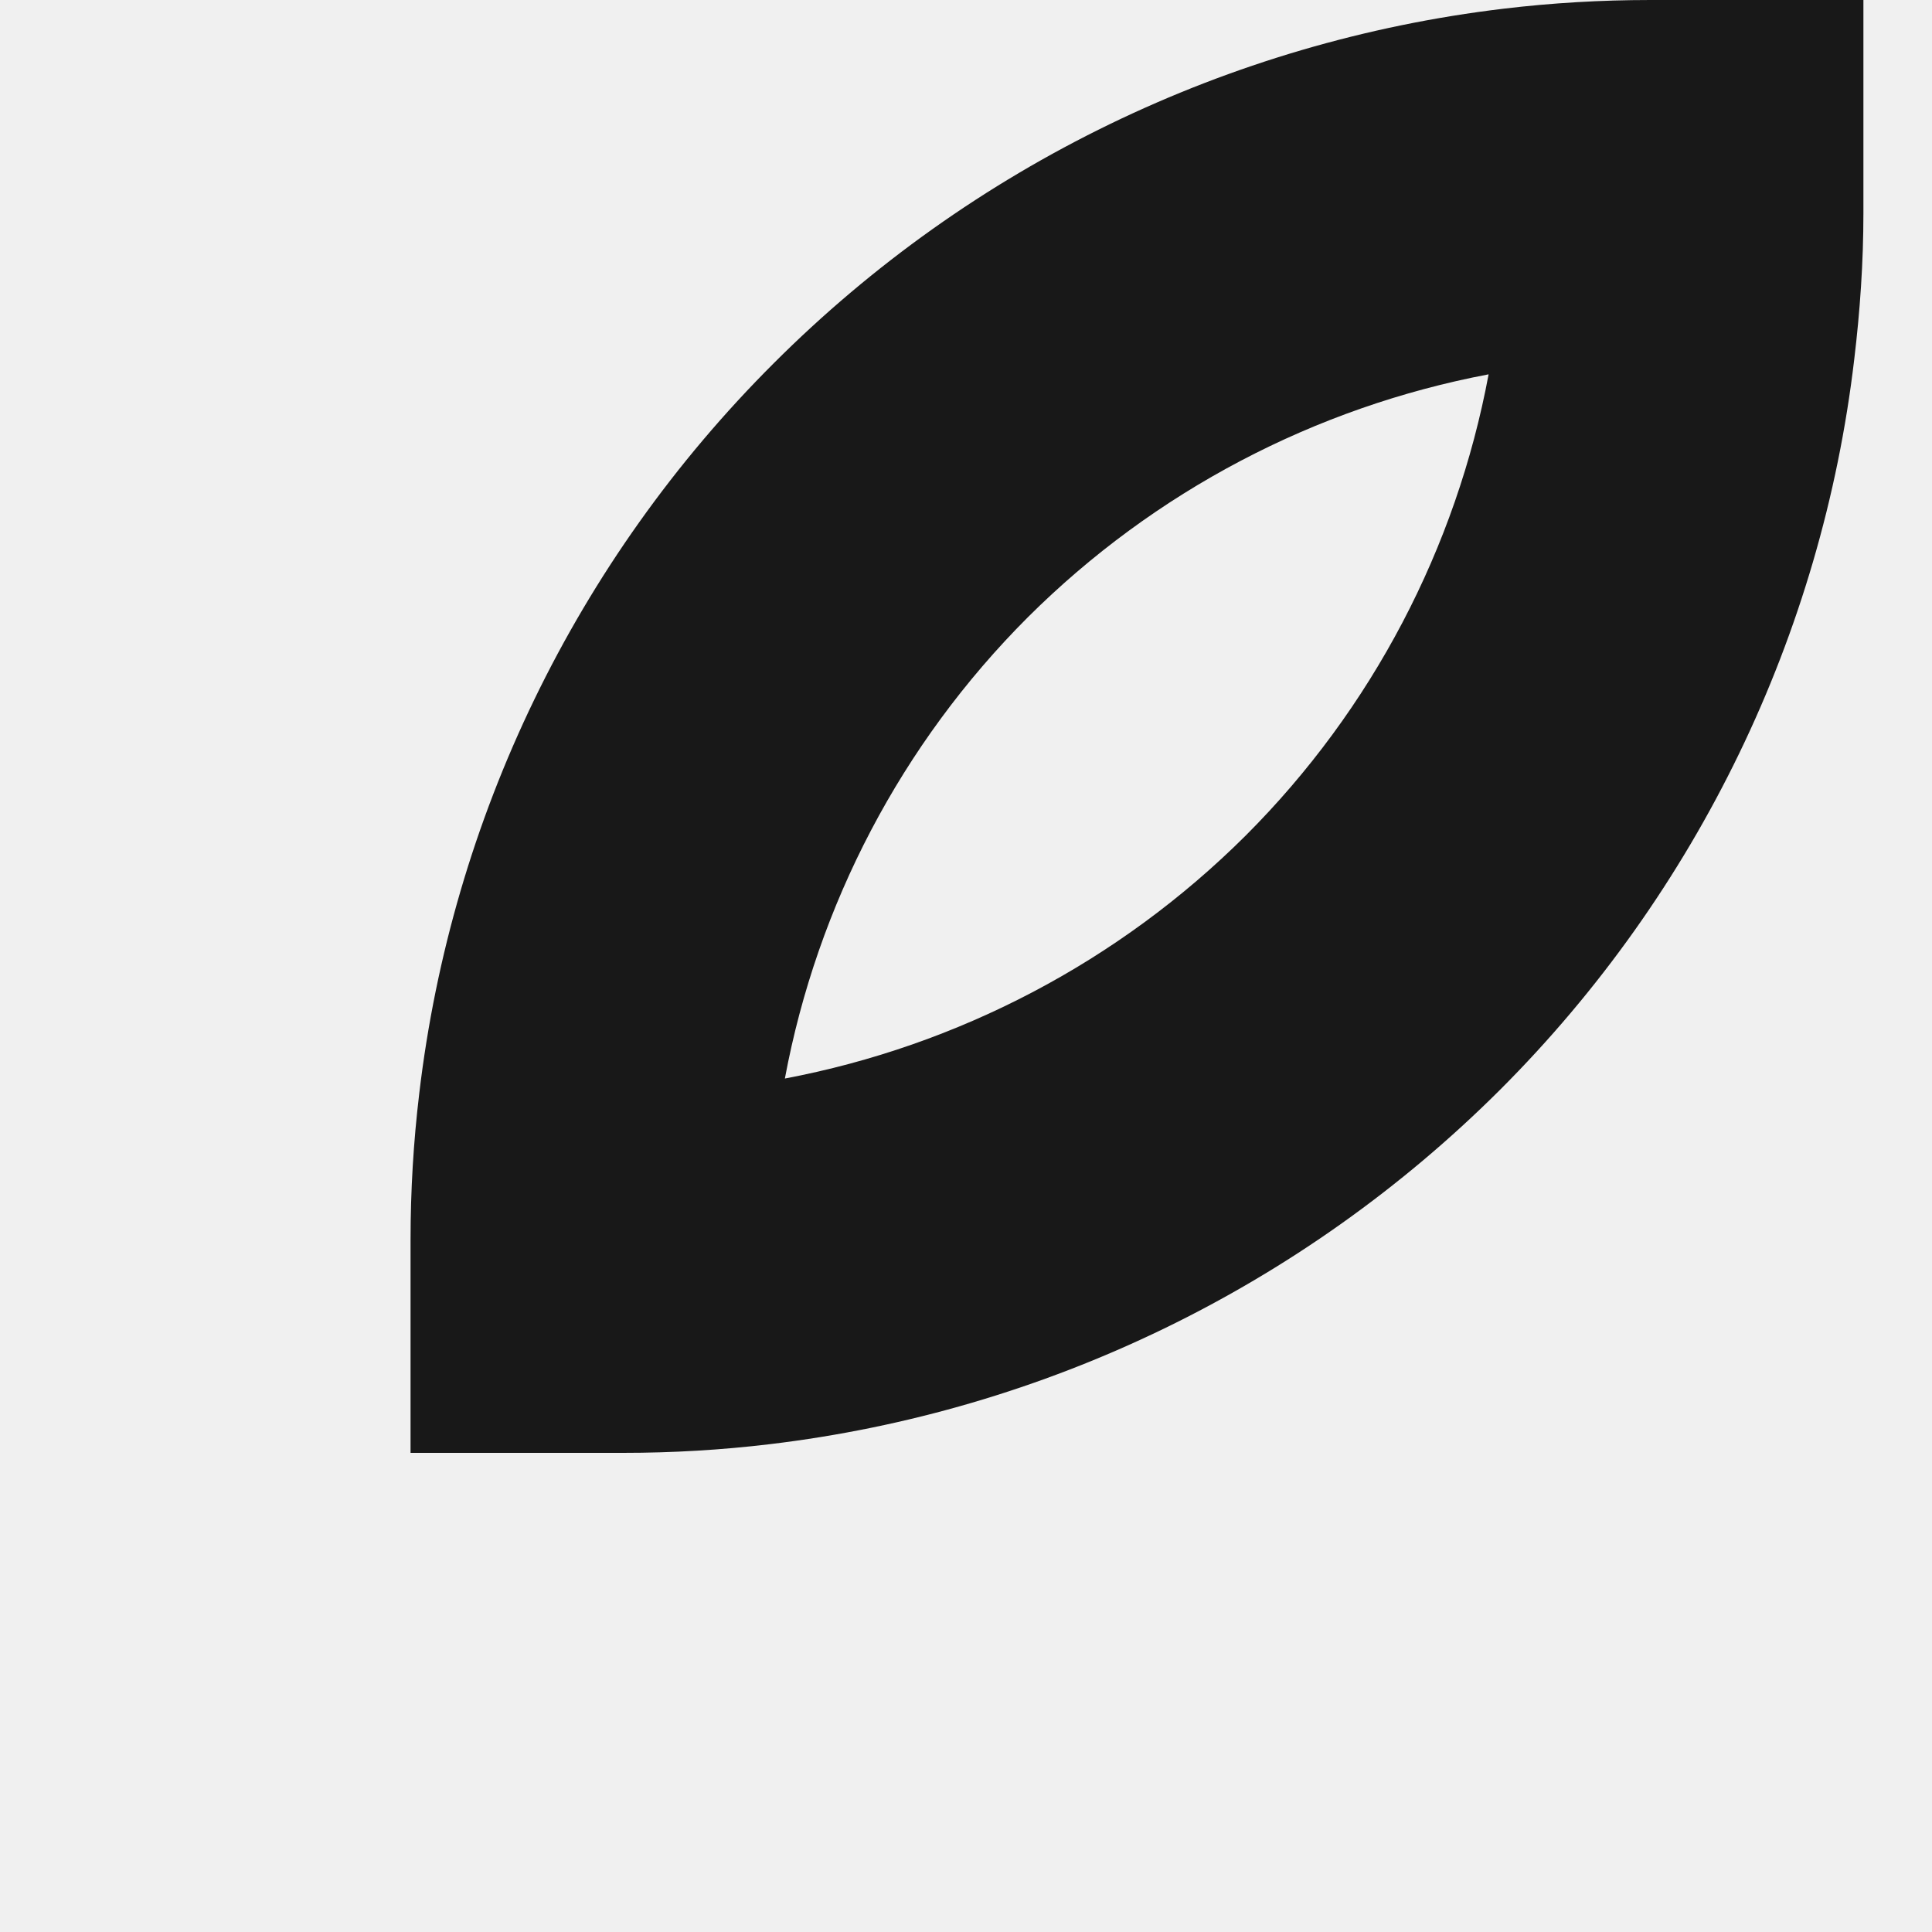
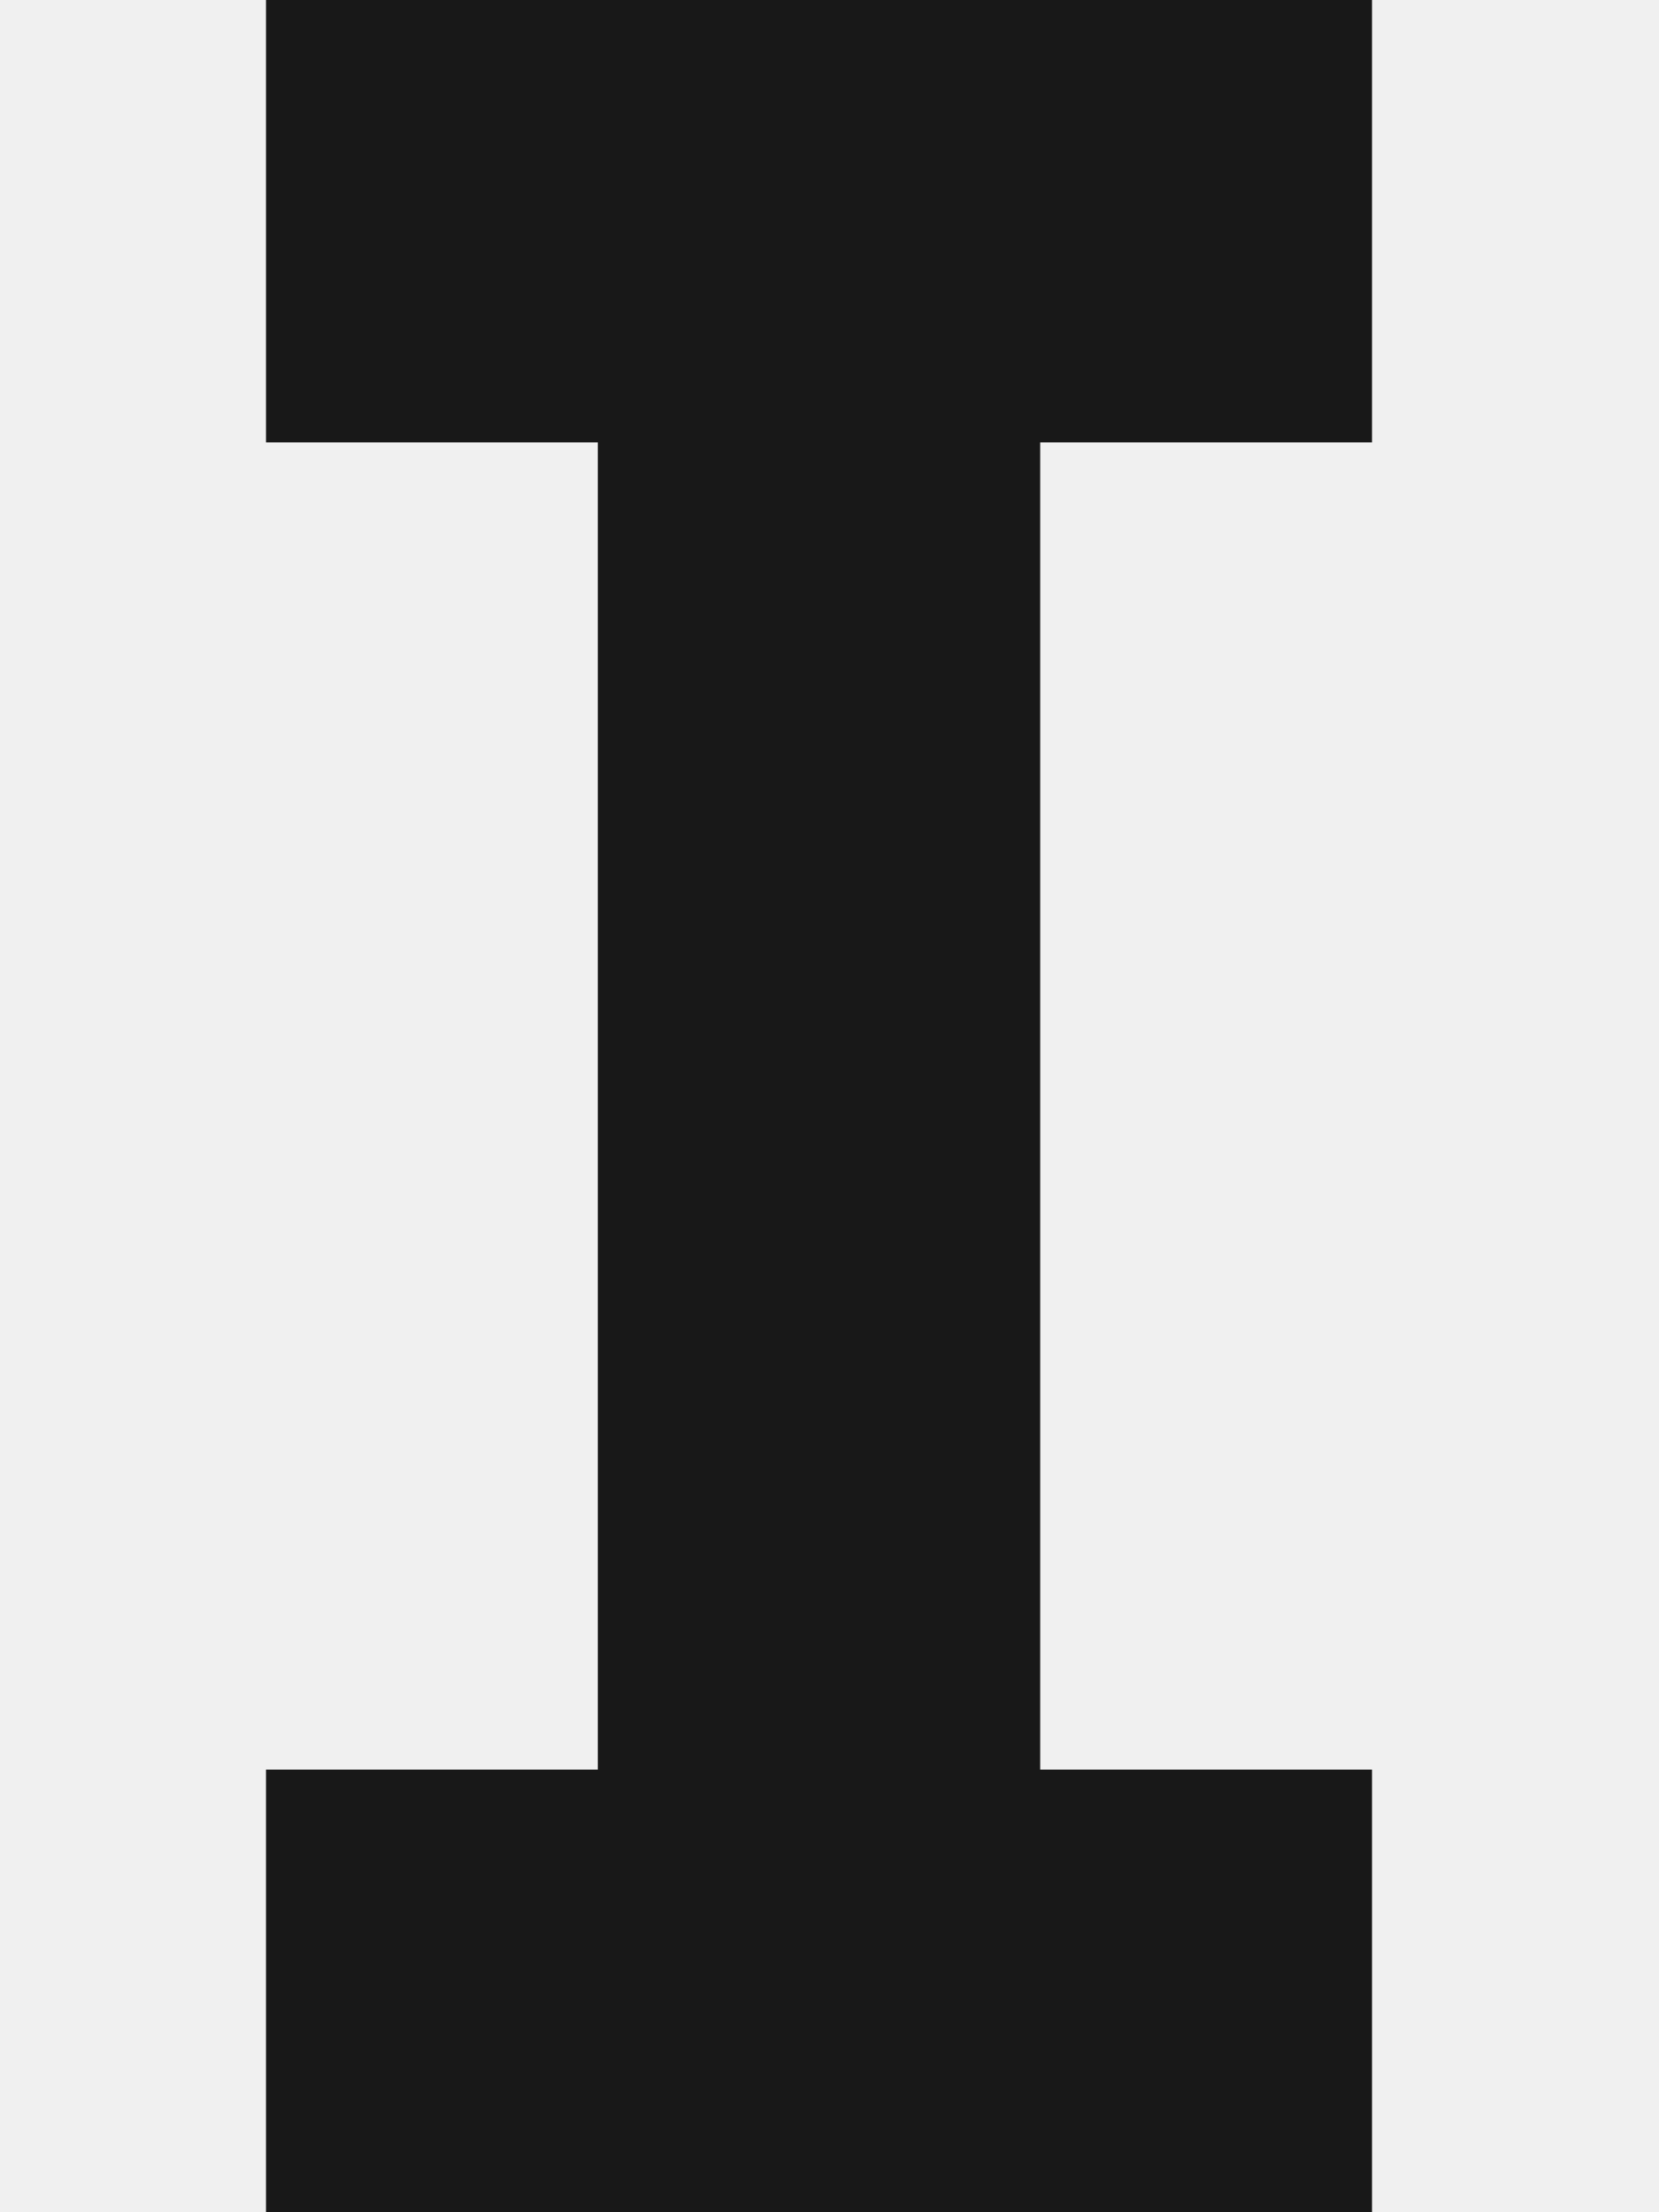
- <svg xmlns="http://www.w3.org/2000/svg" version="1.1" width="4px" height="4px">
+ <svg xmlns="http://www.w3.org/2000/svg" version="1.1" width="3px" height="4px">
  <defs>
    <pattern id="BGPattern" patternUnits="userSpaceOnUse" alignment="0 0" imageRepeat="None" />
-     <mask fill="white" id="Clip442">
-       <path d="M 0.85 3.008  L 1.29 3.008  C 1.392 3.008  1.494 3.002  1.594 2.99  C 2.163 2.922  2.696 2.665  3.106 2.256  C 3.515 1.847  3.772 1.313  3.839 0.744  C 3.851 0.644  3.858 0.543  3.858 0.441  L 3.858 0  L 3.417 0  C 3.315 0  3.213 0.006  3.113 0.018  C 2.544 0.086  2.011 0.343  1.602 0.752  C 1.192 1.161  0.935 1.695  0.868 2.264  C 0.856 2.364  0.85 2.465  0.85 2.567  L 0.85 3.008  Z M 3.082 0.775  C 3.015 1.134  2.841 1.468  2.579 1.73  C 2.317 1.991  1.984 2.165  1.625 2.233  C 1.692 1.874  1.866 1.54  2.128 1.278  C 2.39 1.017  2.723 0.843  3.082 0.775  Z " fill-rule="evenodd" />
+     <mask fill="white" id="Clip760">
+       <path d="M 0.481 0.8  L 0.481 0  L 2.481 0  L 2.481 0.8  L 1.881 0.8  L 1.881 3.2  L 2.481 3.2  L 2.481 4  L 0.481 4  L 0.481 3.2  L 1.081 3.2  L 1.081 0.8  L 0.481 0.8  Z " fill-rule="evenodd" />
    </mask>
  </defs>
-   <g transform="matrix(1 0 0 1 -539 -777 )">
-     <path d="M 0.85 3.008  L 1.29 3.008  C 1.392 3.008  1.494 3.002  1.594 2.99  C 2.163 2.922  2.696 2.665  3.106 2.256  C 3.515 1.847  3.772 1.313  3.839 0.744  C 3.851 0.644  3.858 0.543  3.858 0.441  L 3.858 0  L 3.417 0  C 3.315 0  3.213 0.006  3.113 0.018  C 2.544 0.086  2.011 0.343  1.602 0.752  C 1.192 1.161  0.935 1.695  0.868 2.264  C 0.856 2.364  0.85 2.465  0.85 2.567  L 0.85 3.008  Z M 3.082 0.775  C 3.015 1.134  2.841 1.468  2.579 1.73  C 2.317 1.991  1.984 2.165  1.625 2.233  C 1.692 1.874  1.866 1.54  2.128 1.278  C 2.39 1.017  2.723 0.843  3.082 0.775  Z " fill-rule="nonzero" fill="rgba(0, 0, 0, 0.898)" stroke="none" transform="matrix(1 0 0 1 539 777 )" class="fill" />
-     <path d="M 0.85 3.008  L 1.29 3.008  C 1.392 3.008  1.494 3.002  1.594 2.99  C 2.163 2.922  2.696 2.665  3.106 2.256  C 3.515 1.847  3.772 1.313  3.839 0.744  C 3.851 0.644  3.858 0.543  3.858 0.441  L 3.858 0  L 3.417 0  C 3.315 0  3.213 0.006  3.113 0.018  C 2.544 0.086  2.011 0.343  1.602 0.752  C 1.192 1.161  0.935 1.695  0.868 2.264  C 0.856 2.364  0.85 2.465  0.85 2.567  L 0.85 3.008  Z " stroke-width="0" stroke-dasharray="0" stroke="rgba(255, 255, 255, 0)" fill="none" transform="matrix(1 0 0 1 539 777 )" class="stroke" mask="url(#Clip442)" />
-     <path d="M 3.082 0.775  C 3.015 1.134  2.841 1.468  2.579 1.73  C 2.317 1.991  1.984 2.165  1.625 2.233  C 1.692 1.874  1.866 1.54  2.128 1.278  C 2.39 1.017  2.723 0.843  3.082 0.775  Z " stroke-width="0" stroke-dasharray="0" stroke="rgba(255, 255, 255, 0)" fill="none" transform="matrix(1 0 0 1 539 777 )" class="stroke" mask="url(#Clip442)" />
+   <g transform="matrix(1 0 0 1 -631 -250 )">
+     <path d="M 0.481 0.8  L 0.481 0  L 2.481 0  L 2.481 0.8  L 1.881 0.8  L 1.881 3.2  L 2.481 3.2  L 2.481 4  L 0.481 4  L 0.481 3.2  L 1.081 3.2  L 1.081 0.8  L 0.481 0.8  Z " fill-rule="nonzero" fill="rgba(0, 0, 0, 0.898)" stroke="none" transform="matrix(1 0 0 1 631 250 )" class="fill" />
+     <path d="M 0.481 0.8  L 0.481 0  L 2.481 0  L 2.481 0.8  L 1.881 0.8  L 1.881 3.2  L 2.481 3.2  L 2.481 4  L 0.481 4  L 0.481 3.2  L 1.081 3.2  L 1.081 0.8  L 0.481 0.8  Z " stroke-width="0" stroke-dasharray="0" stroke="rgba(255, 255, 255, 0)" fill="none" transform="matrix(1 0 0 1 631 250 )" class="stroke" mask="url(#Clip760)" />
  </g>
</svg>
